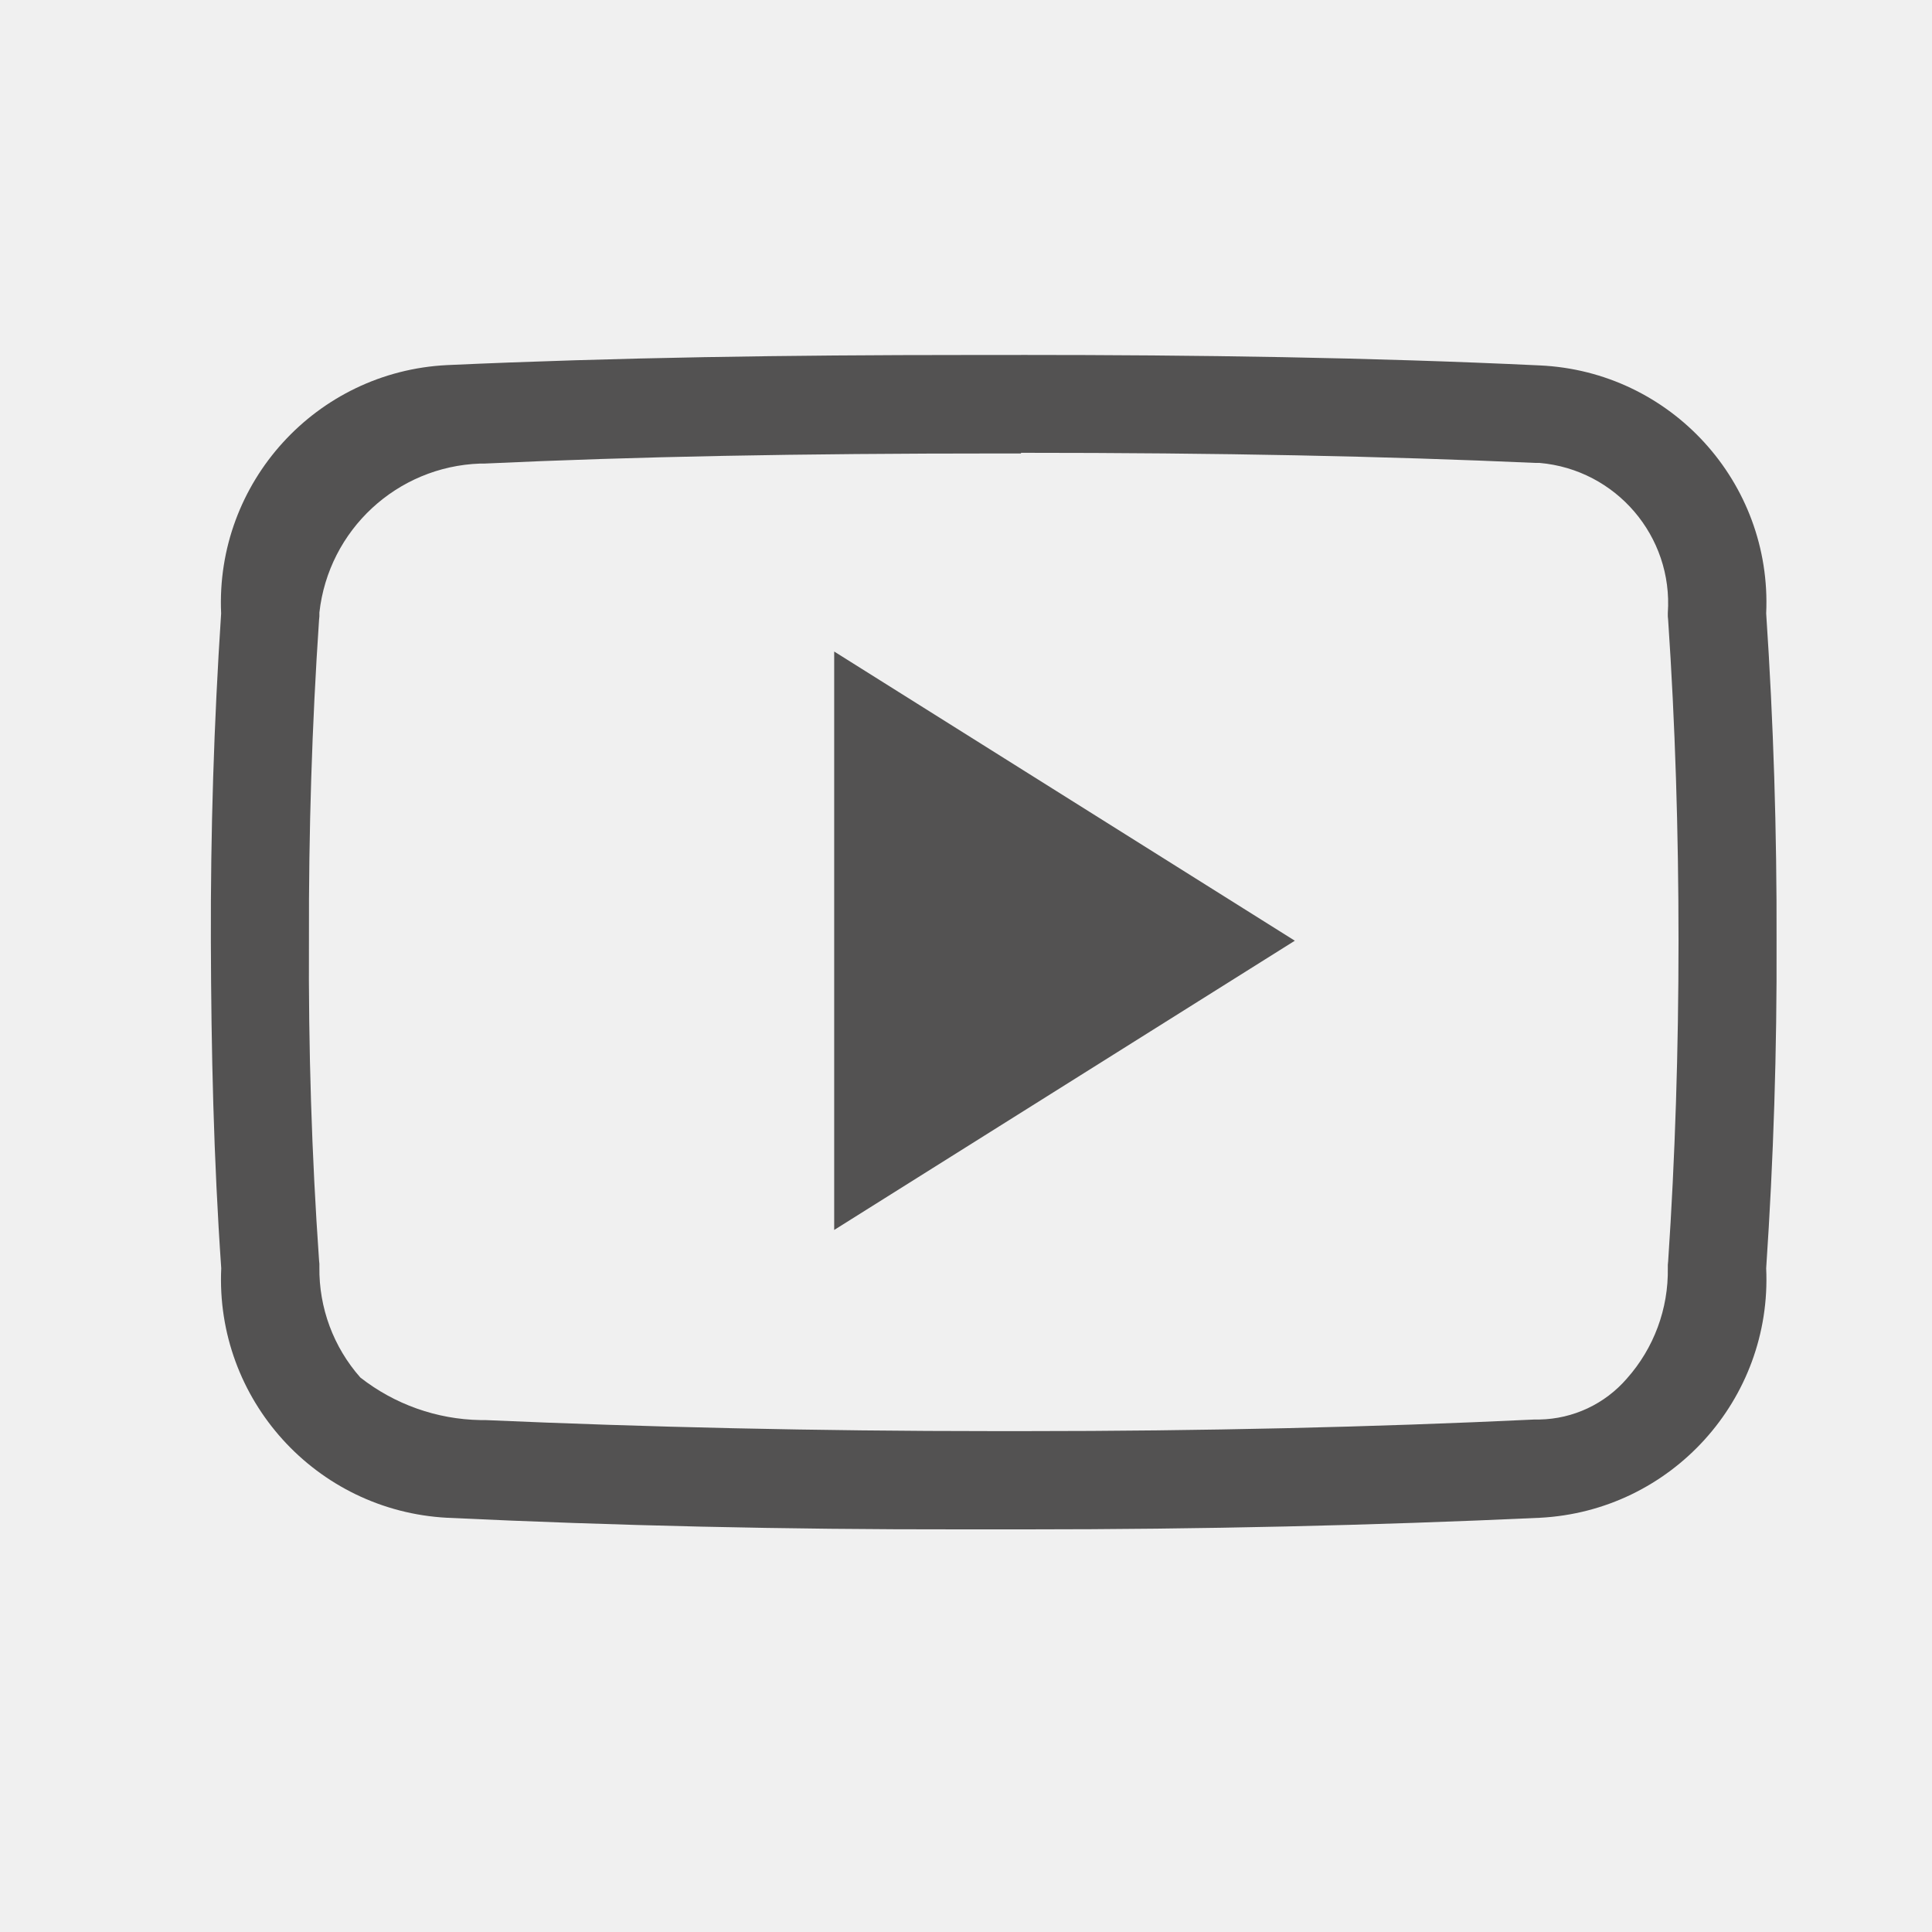
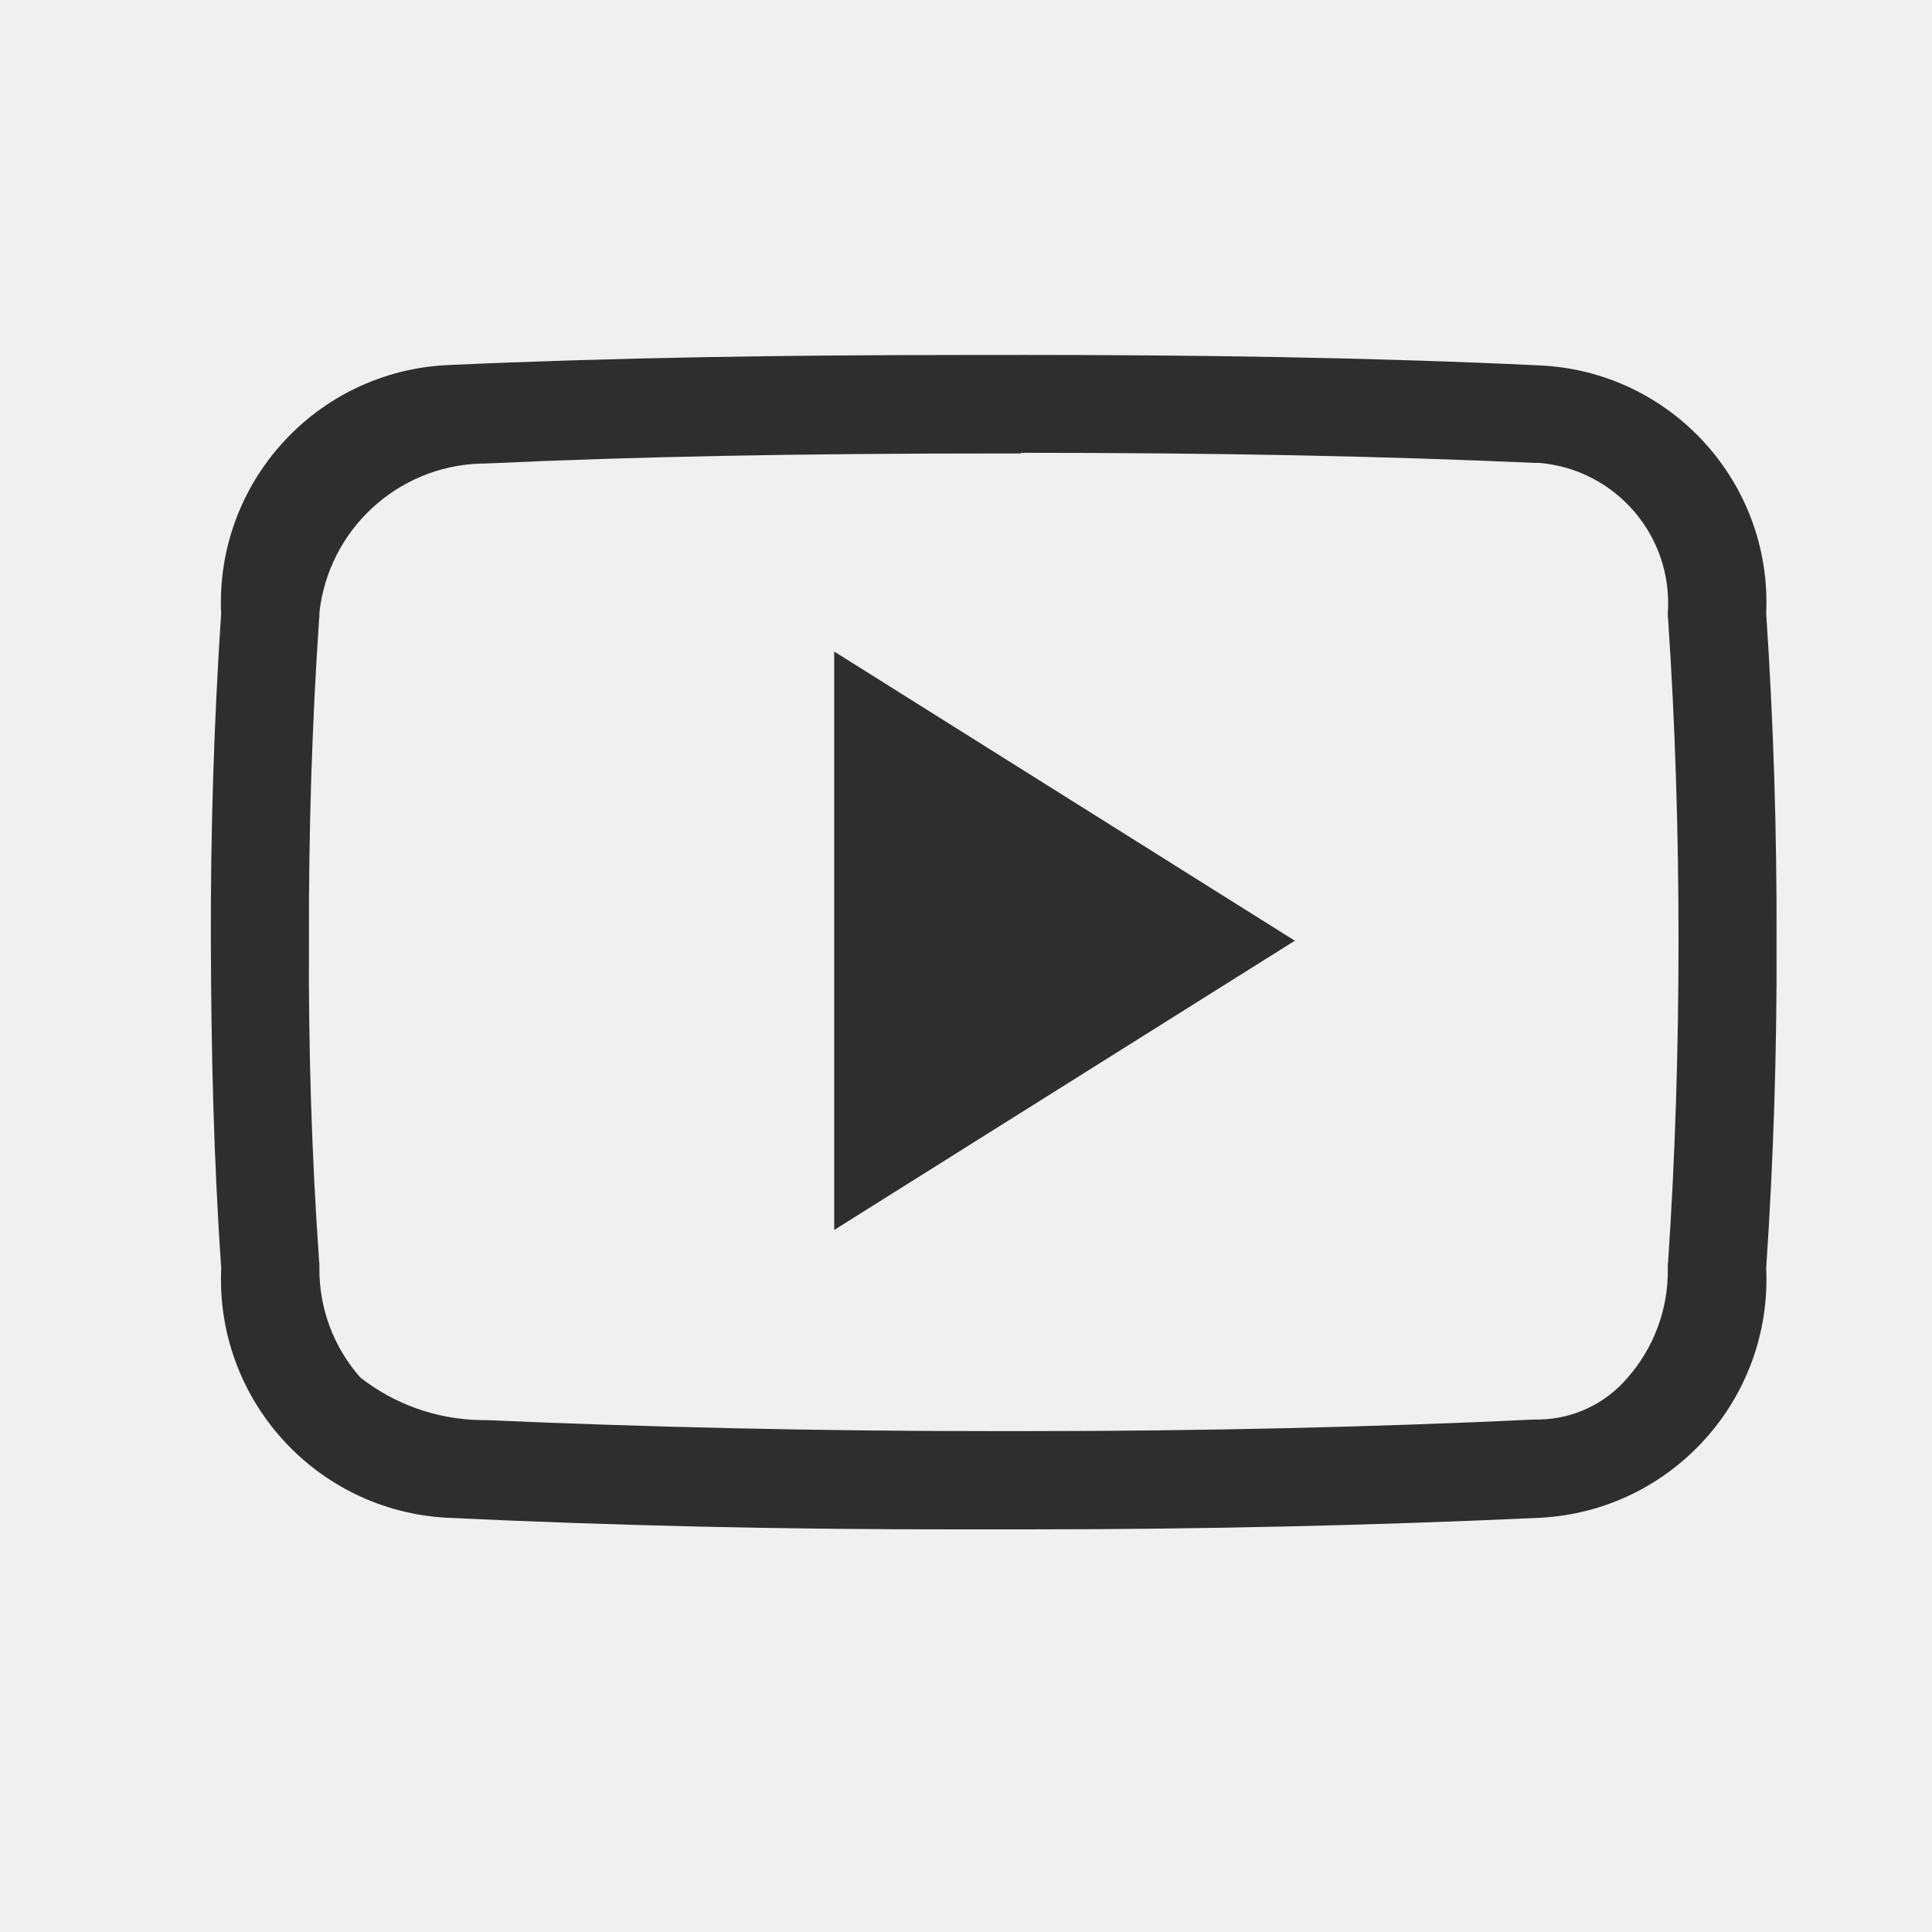
<svg xmlns="http://www.w3.org/2000/svg" width="35" height="35" viewBox="0 0 35 35">
  <defs>
-     <style>.a{fill:#fff;opacity:0;}.b{fill:#535252;}</style>
+     <style>.a{fill:#fff;opacity:0;}.b{fill:#2e2e2e;}</style>
  </defs>
  <g transform="translate(-145 -222)">
    <rect class="a" width="35" height="35" transform="translate(145 222)" />
    <g transform="translate(148.82 223.93)">
      <path class="b" d="M14.679,6.273c3.617,0,6.575.061,9.312.183h.077a2.551,2.551,0,0,1,2.326,2.719v.061L26.4,9.3c.128,1.884.188,3.839.188,5.811s-.061,3.927-.188,5.811l-.006.061v.061a2.934,2.934,0,0,1-.742,2,2.143,2.143,0,0,1-1.584.742h-.089c-2.931.139-6.027.21-9.217.21h-.587c-3.2,0-6.3-.072-9.206-.2H4.88a3.63,3.63,0,0,1-2.172-.771,2.961,2.961,0,0,1-.742-2v-.061l-.006-.061c-.133-1.889-.194-3.844-.183-5.8v-.011c-.006-1.955.055-3.905.183-5.794l.006-.061V9.168a3.036,3.036,0,0,1,2.914-2.7h.077c2.742-.128,5.7-.183,9.317-.183h.4m0-1.784h-1c-3.191,0-6.326.044-9.395.183a4.31,4.31,0,0,0-4.093,4.5C.055,11.17-.006,13.141,0,15.119s.05,3.949.188,5.927a4.325,4.325,0,0,0,4.093,4.52q4.553.216,9.295.21h1.2q4.745,0,9.3-.21a4.326,4.326,0,0,0,4.1-4.52q.2-2.966.188-5.932c.006-1.977-.055-3.949-.188-5.932a4.3,4.3,0,0,0-4.1-4.492C21,4.544,17.875,4.5,14.679,4.5Z" />
      <path class="b" d="M14.555,21.546V11.067L22.9,16.306Z" transform="translate(-3.263 -1.194)" />
    </g>
  </g>
</svg>
